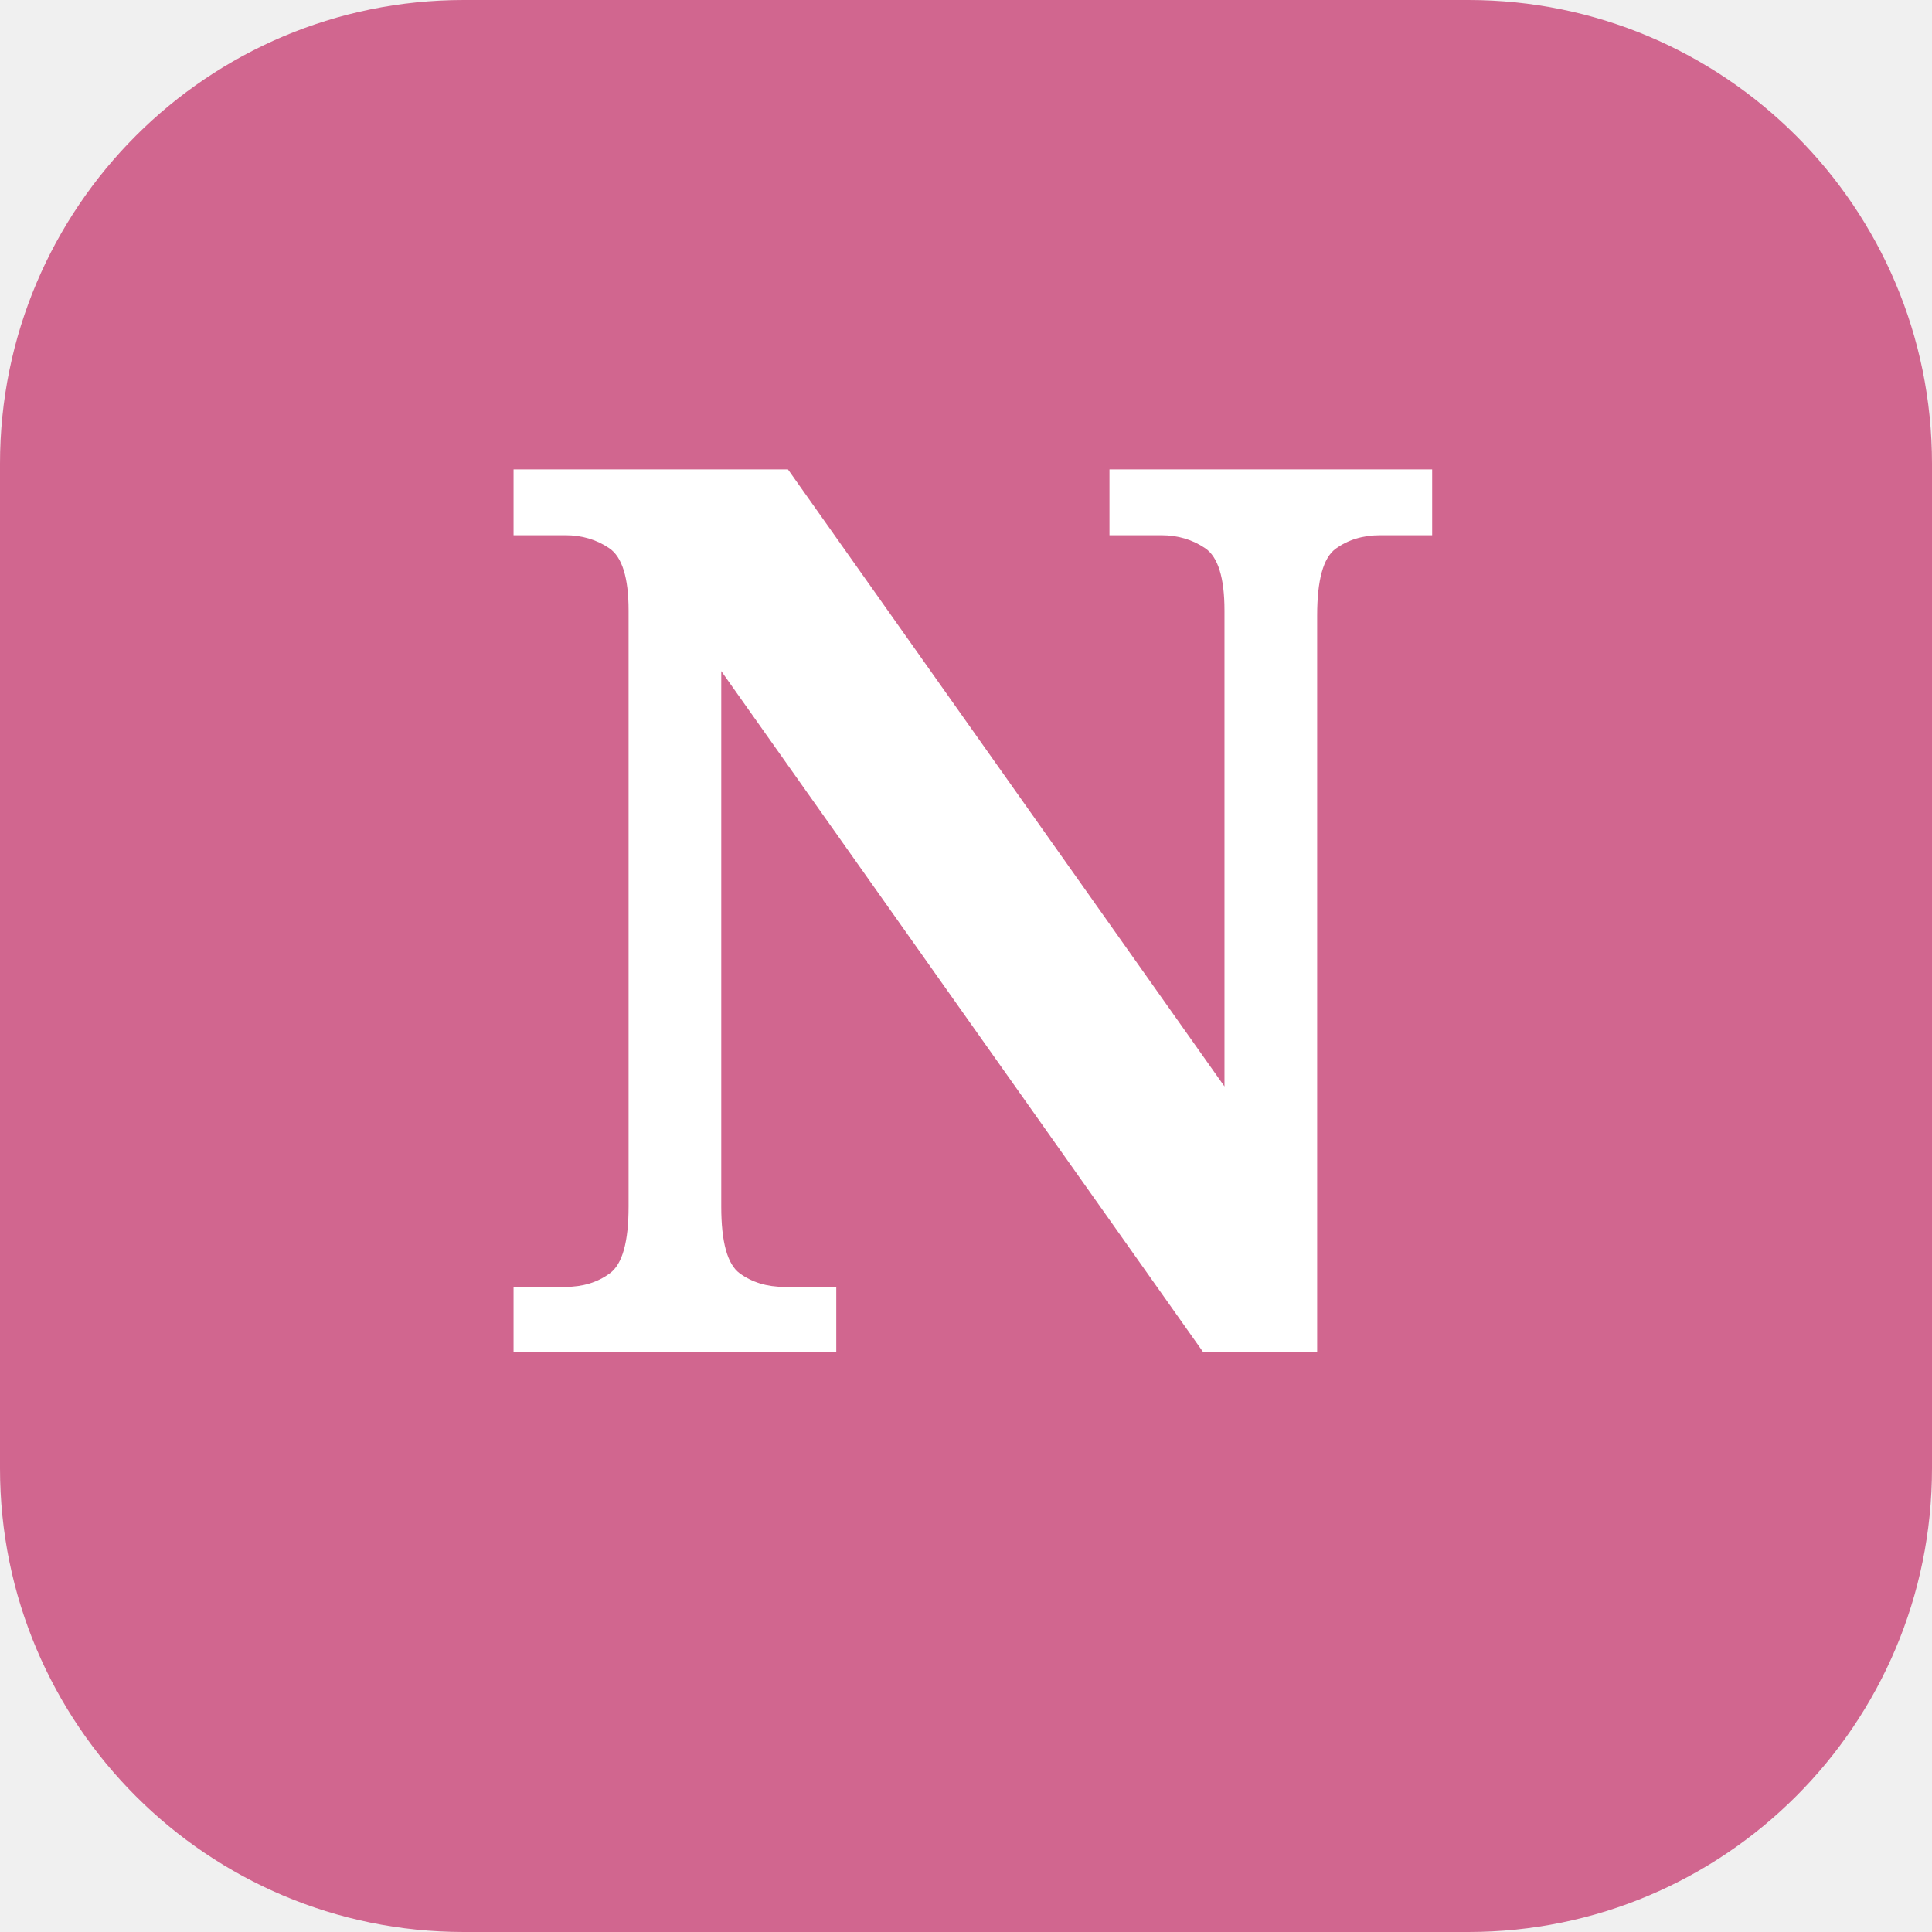
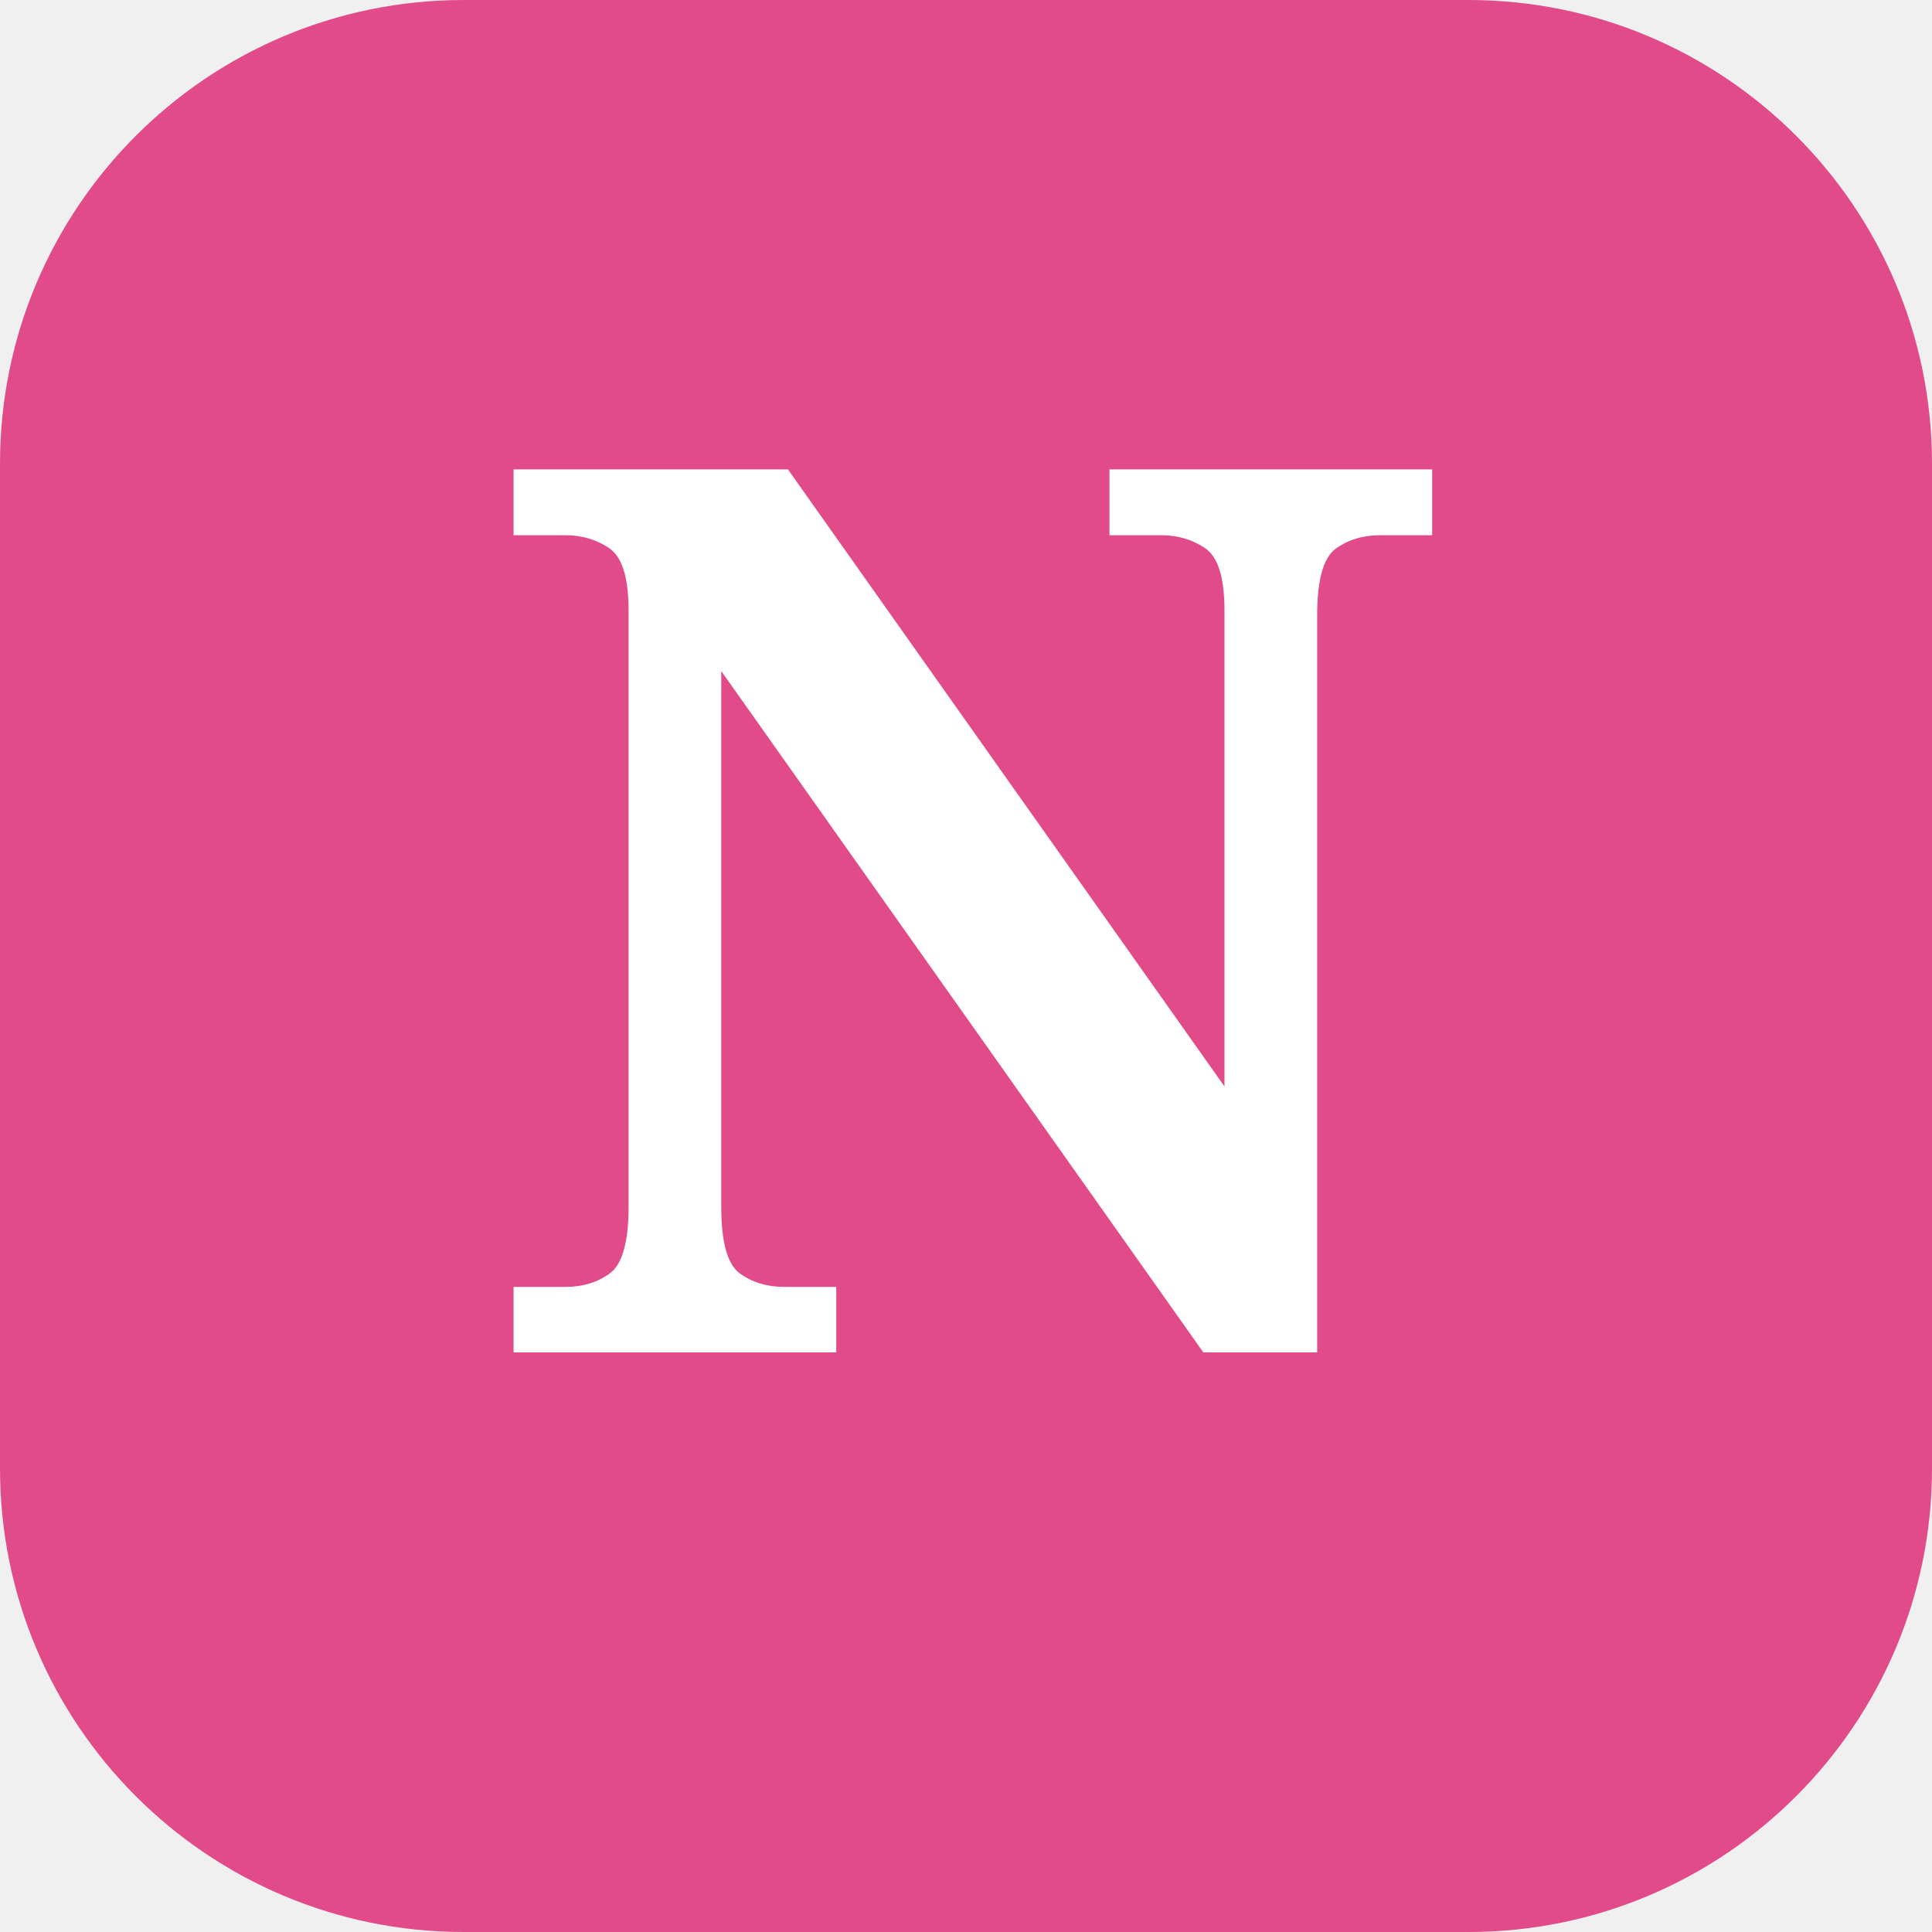
<svg xmlns="http://www.w3.org/2000/svg" viewBox="0 0 100 100">
-   <rect width="100" height="100" rx="24" fill="#d1668f" />
+   <rect width="100" height="100" rx="24" fill="#e14b8a" />
  <text x="50" y="70" font-family="Playfair Display, Georgia, serif" font-weight="600" font-size="64" fill="#ffffff" text-anchor="middle">N</text>
</svg>
